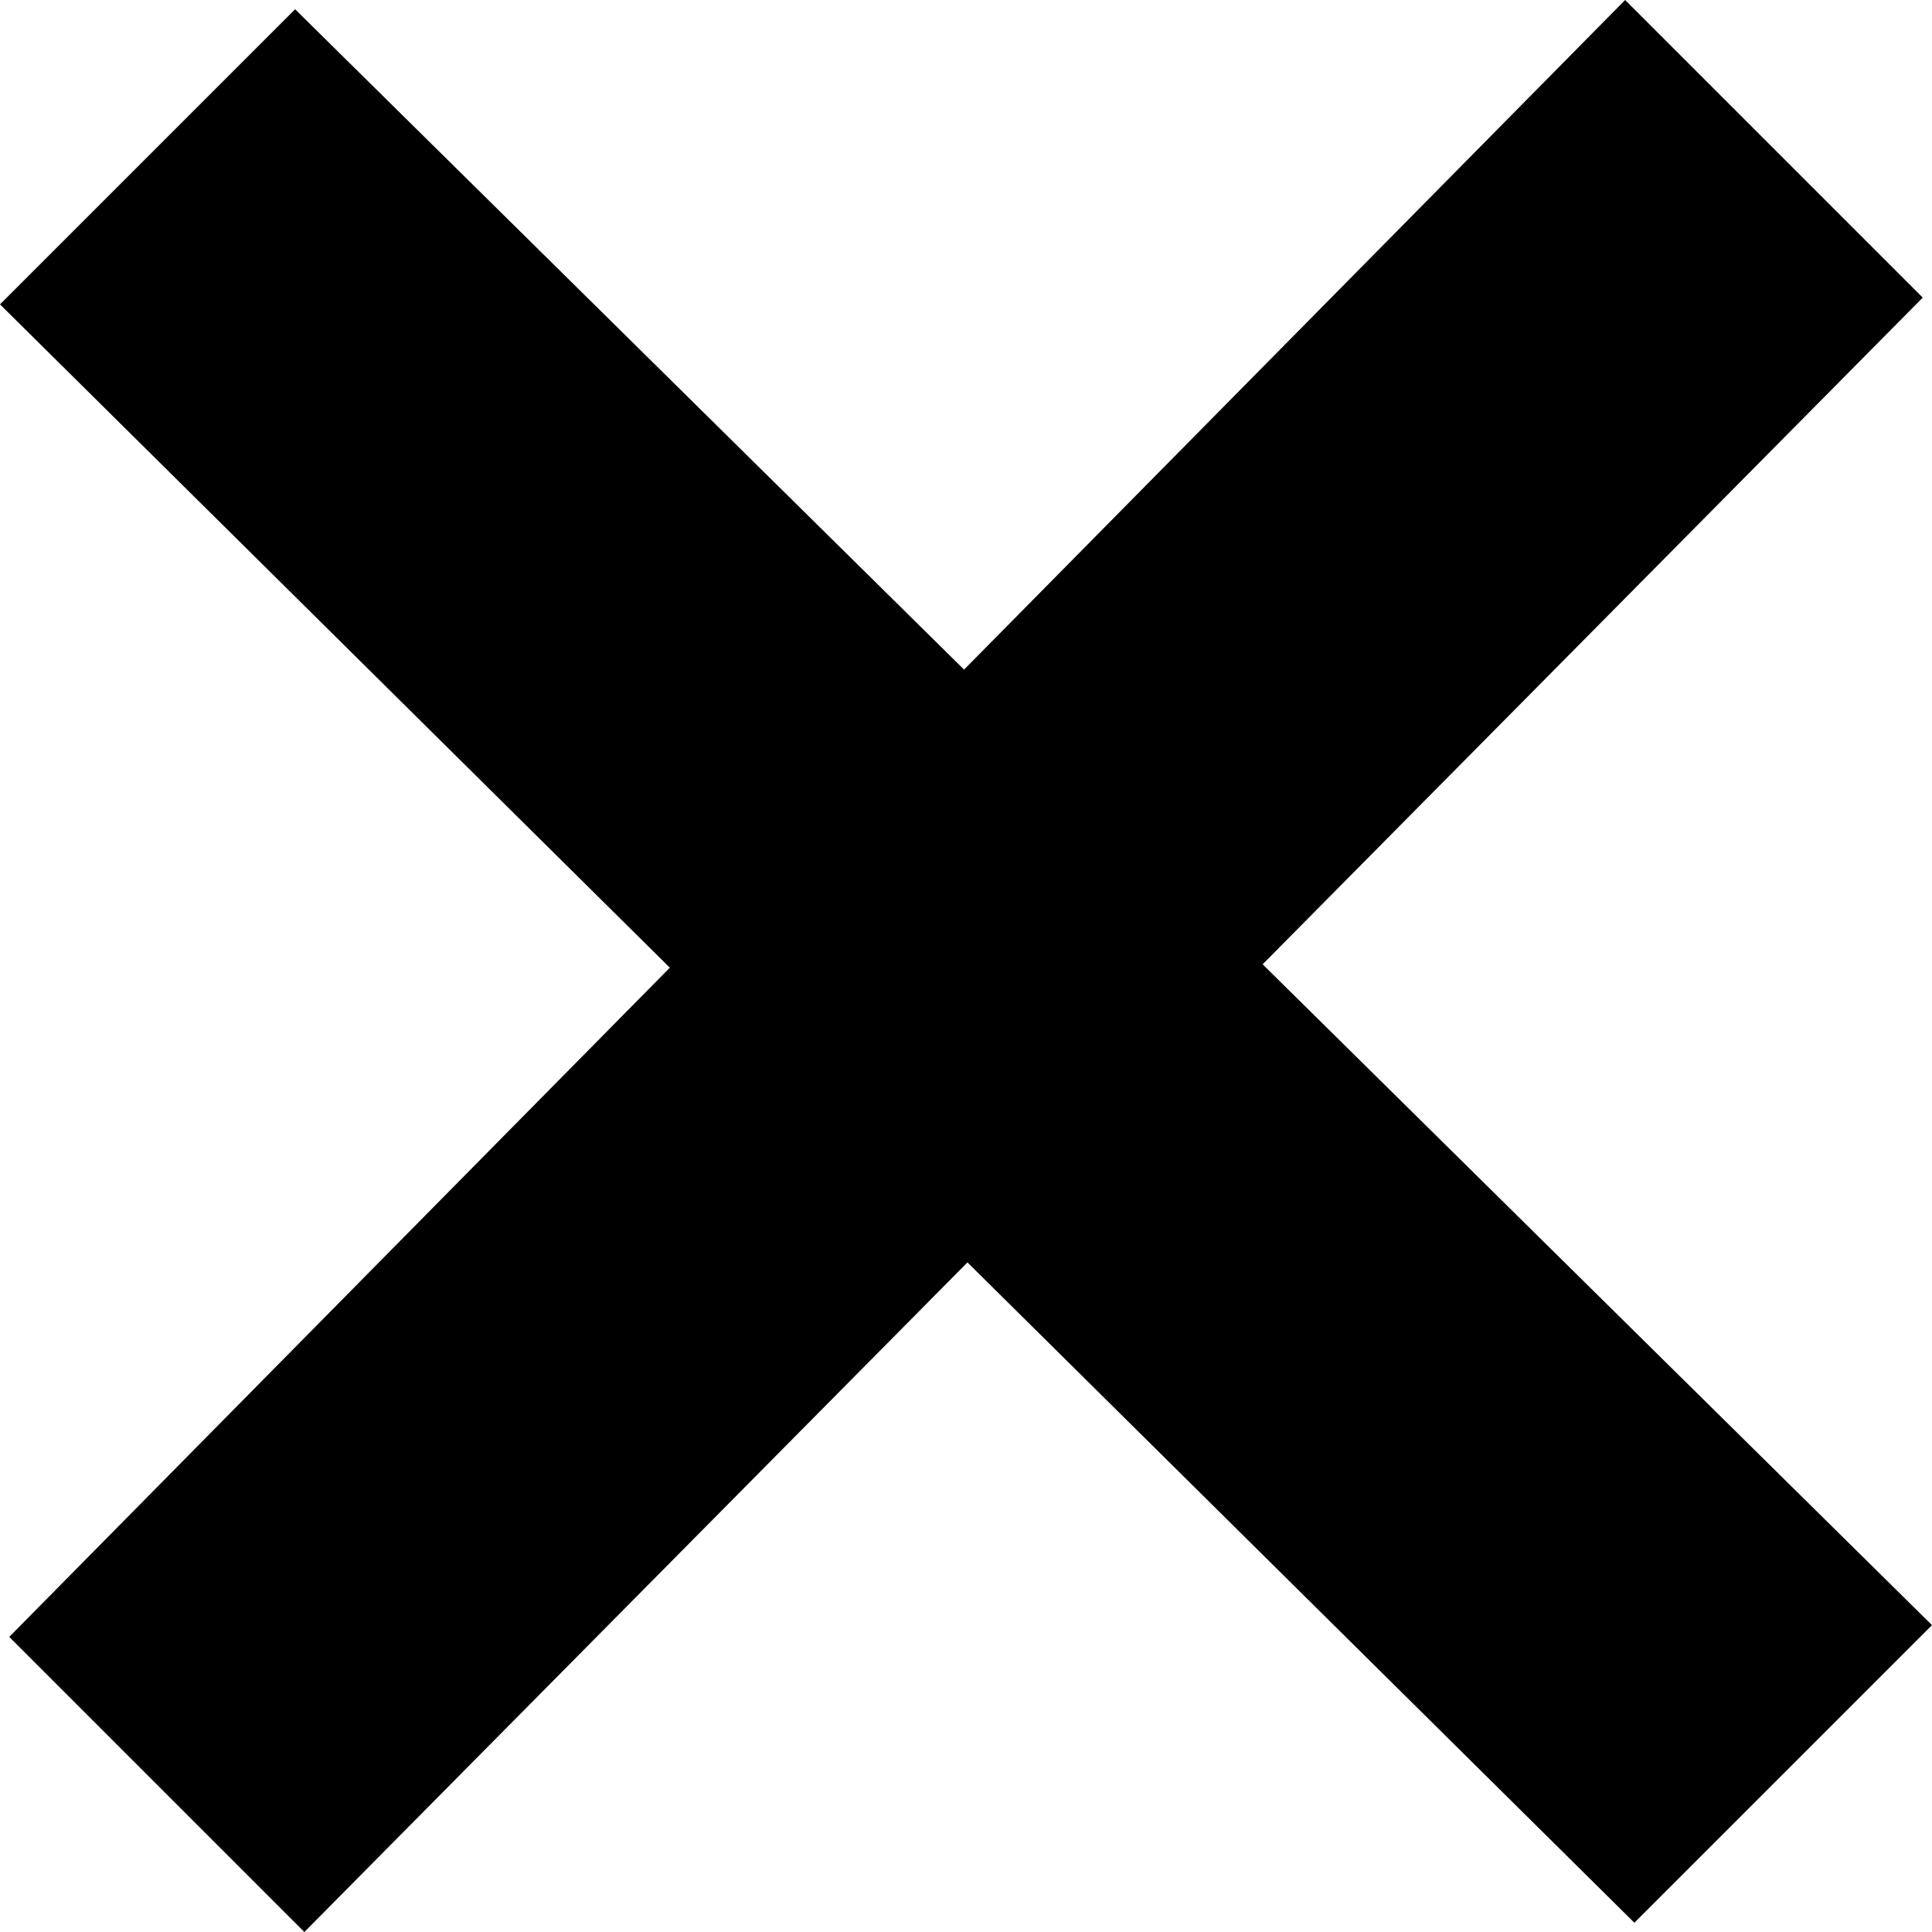
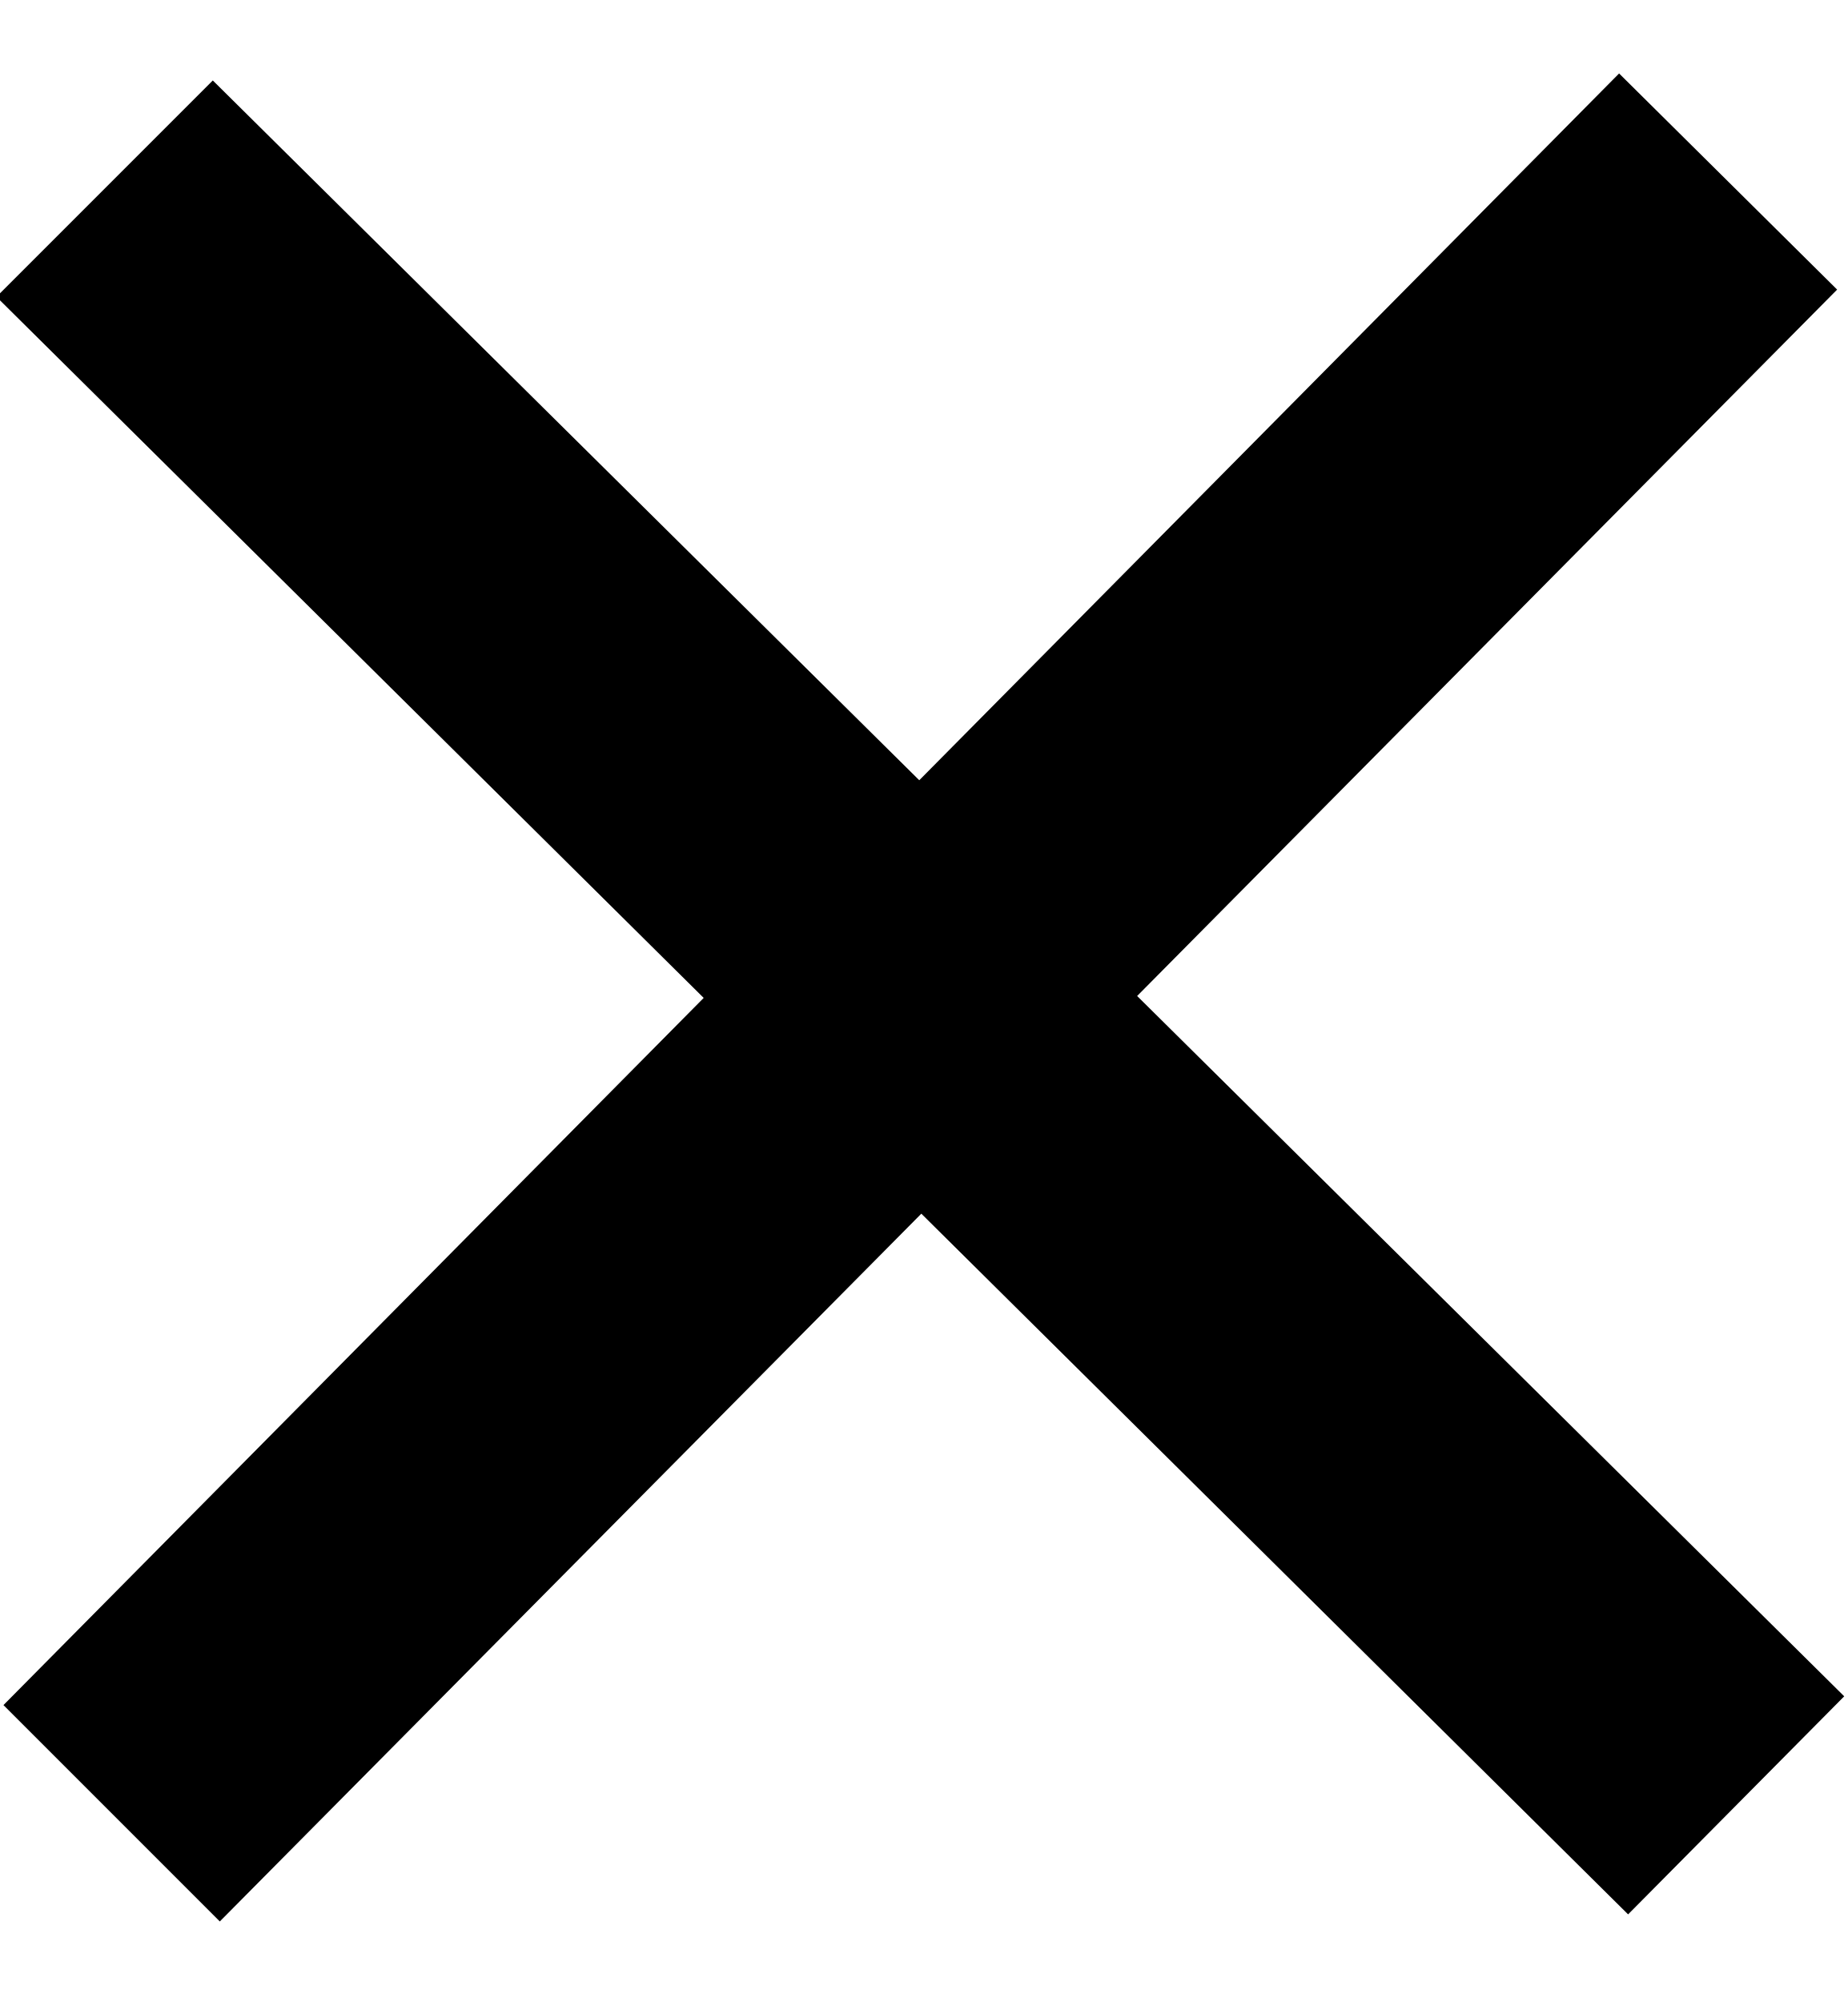
- <svg xmlns="http://www.w3.org/2000/svg" width="24" height="24" viewBox="0 0 24 24">
-   <path d="M24 20.188l-8.315-8.209 8.2-8.282-3.697-3.697-8.212 8.318-8.31-8.203-3.666 3.666 8.321 8.24-8.206 8.313 3.666 3.666 8.237-8.318 8.285 8.203z" />
+ <svg xmlns="http://www.w3.org/2000/svg" width="24" height="26" viewBox="0 0 24 24">
+   <path d="M23.954 21.03l-9.184-9.095 9.092-9.174-2.832-2.807-9.09 9.179-9.176-9.088-2.81 2.81 9.186 9.105-9.095 9.184 2.81 2.81 9.112-9.192 9.18 9.1z" />
</svg>
